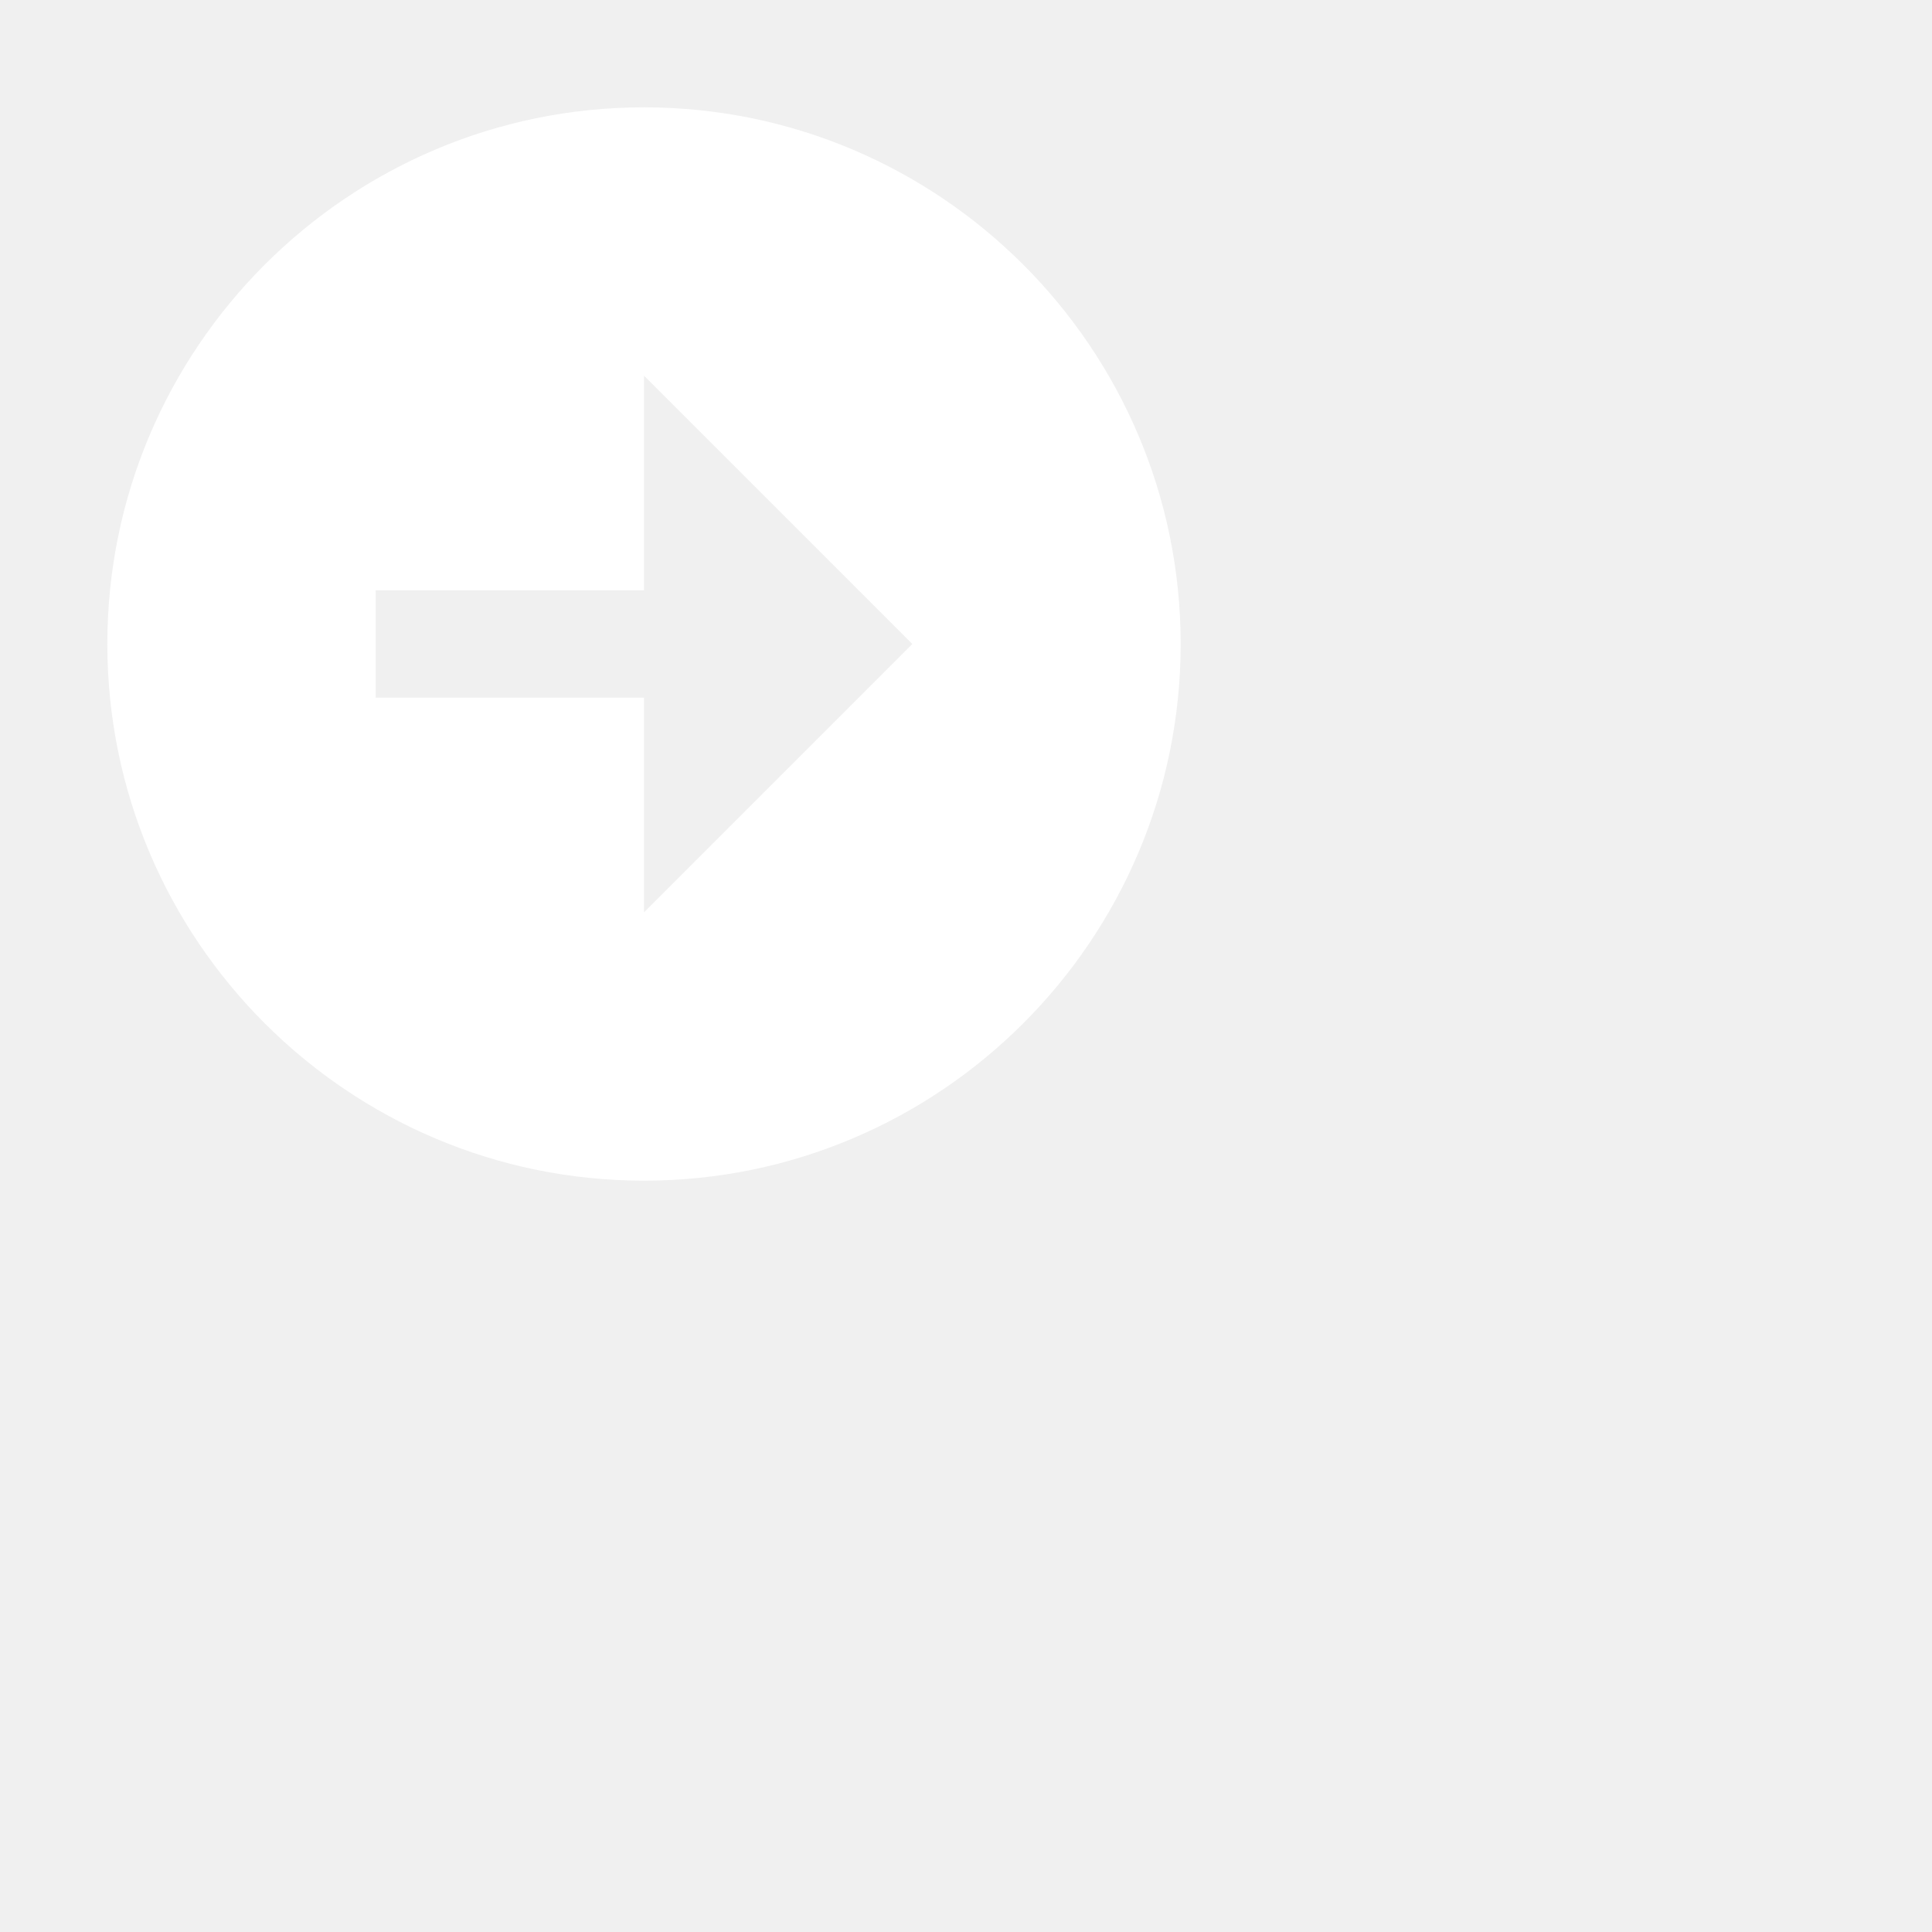
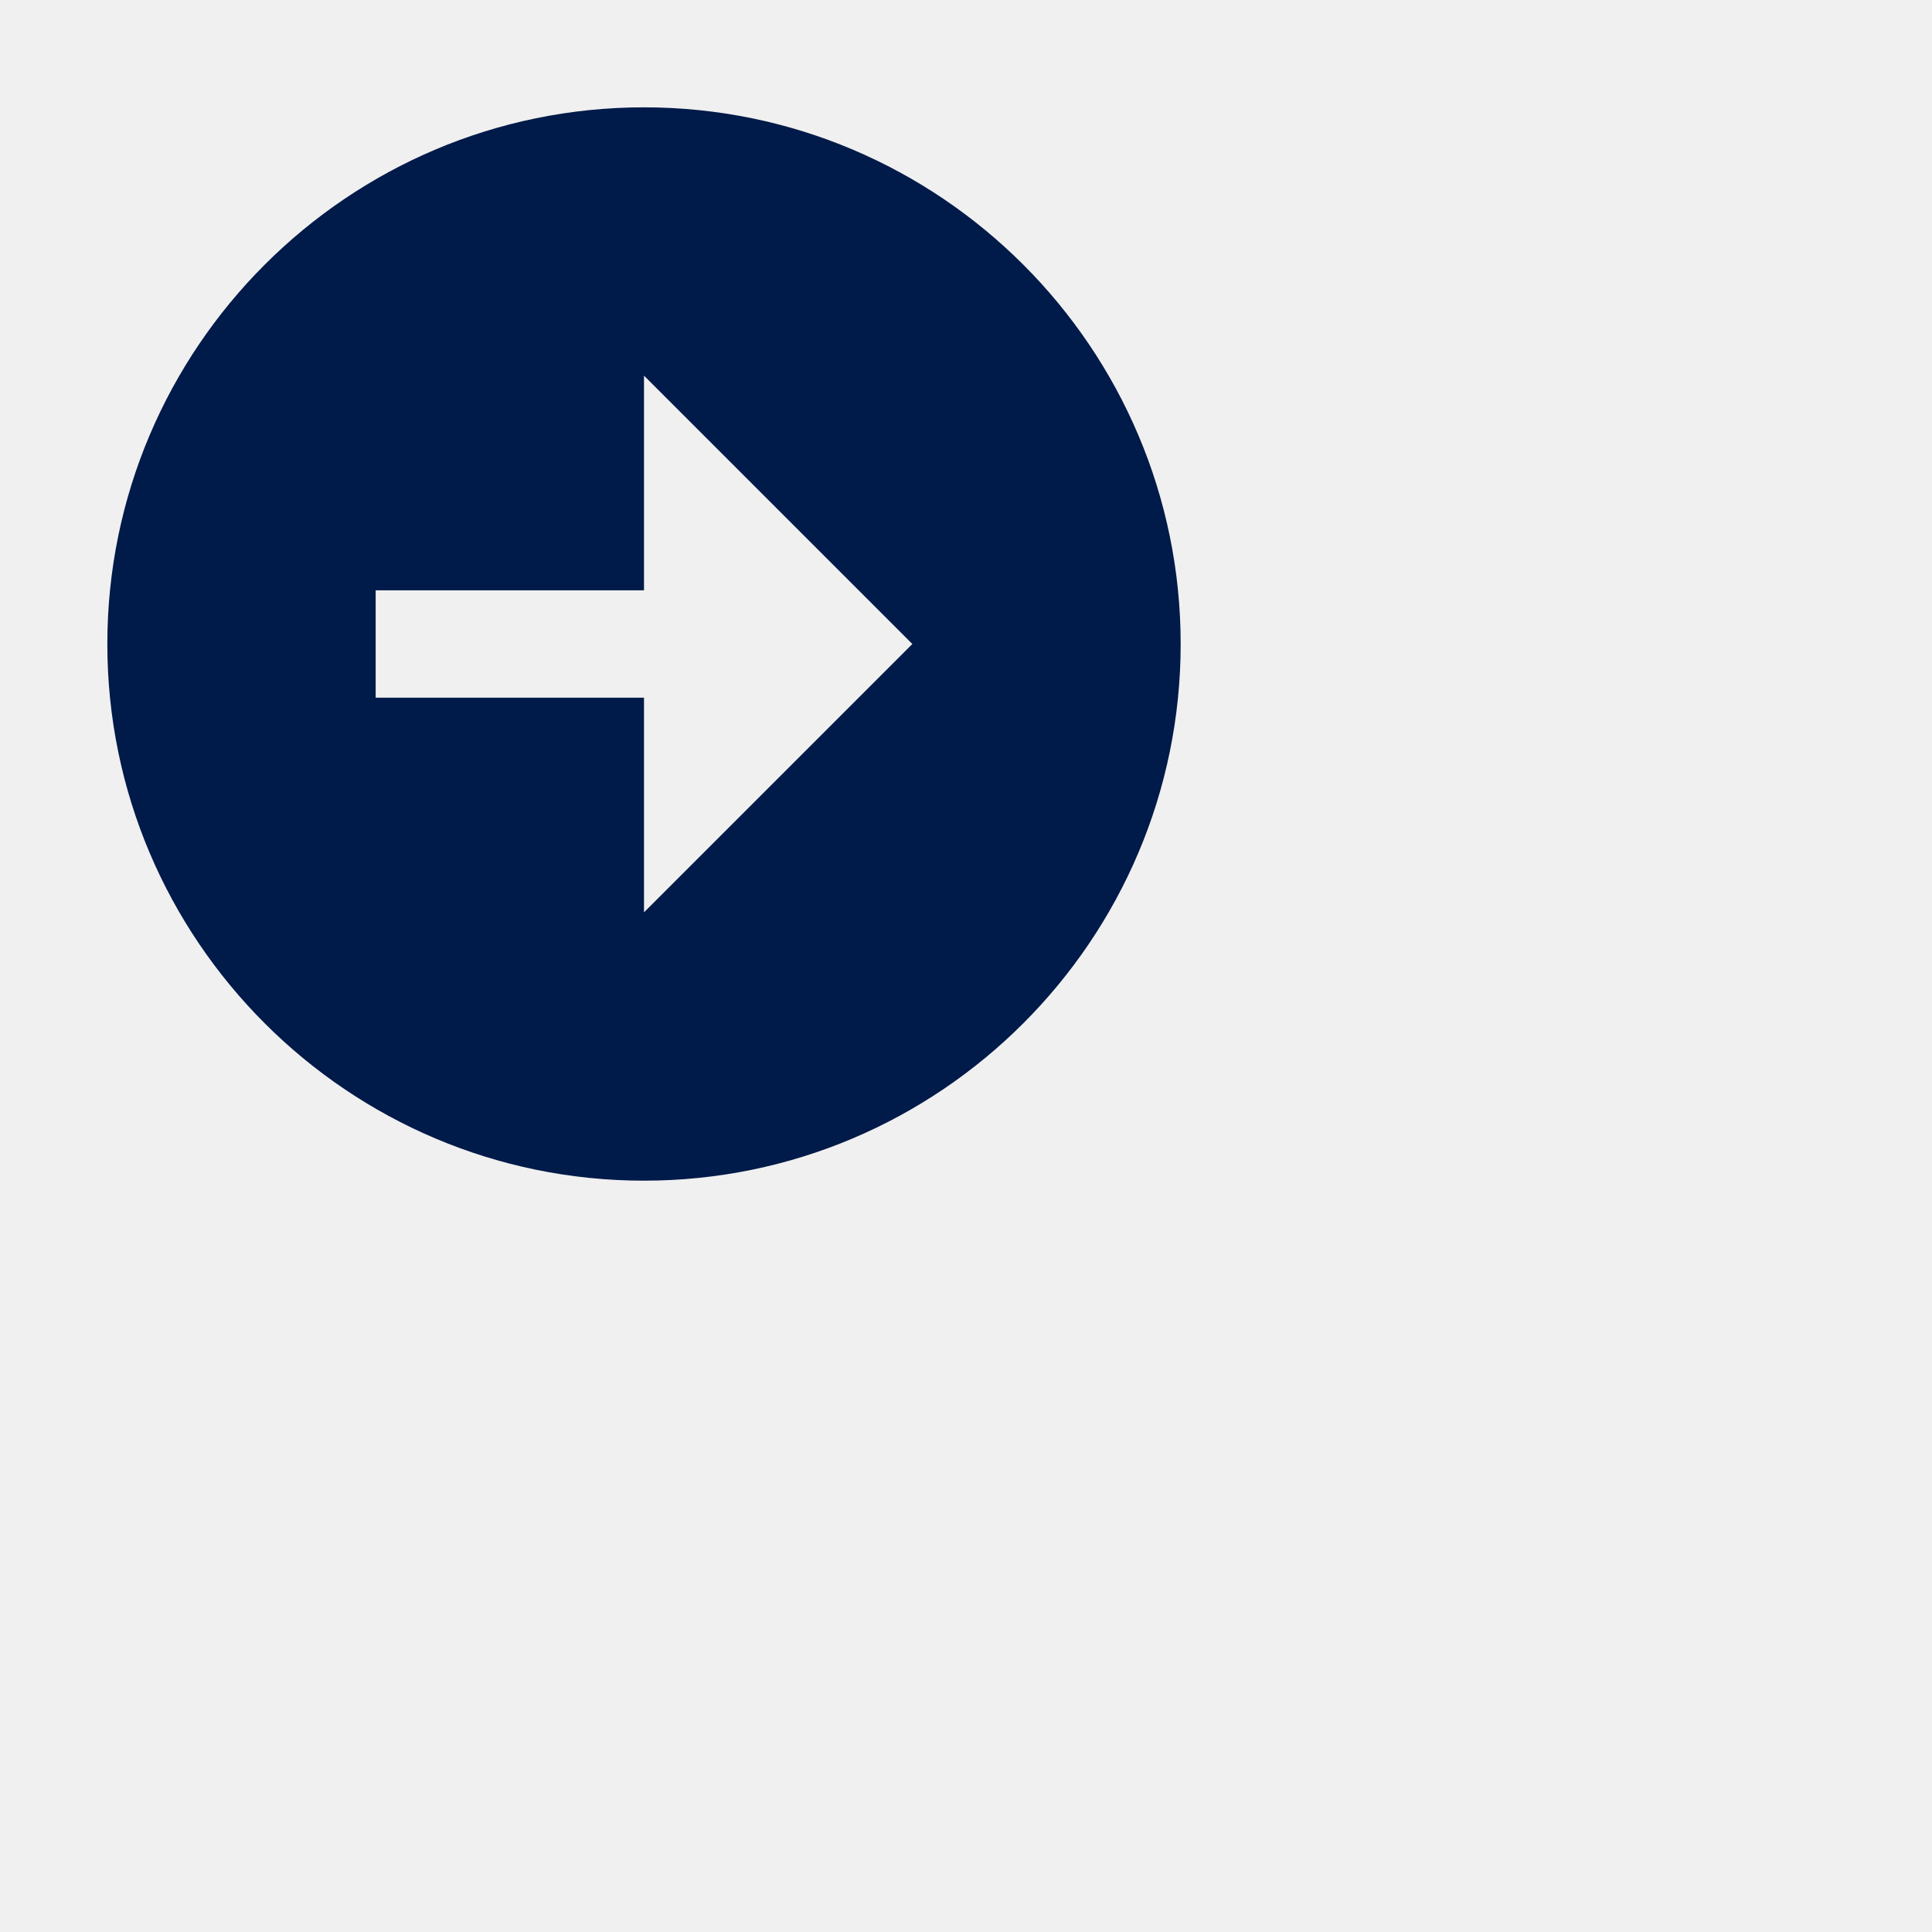
- <svg xmlns="http://www.w3.org/2000/svg" width="36" height="36" style="fill: #fff;transform: ;msFilter:;">
+ <svg xmlns="http://www.w3.org/2000/svg" width="36" height="36" style="fill: #001a49;transform: ;msFilter:;">
  <path d="M12 2C6.486 2 2 6.486 2 12s4.486 10 10 10 10-4.486 10-10S17.514 2 12 2zm0 15v-4H7v-2h5V7l5 5-5 5z" />
</svg>
